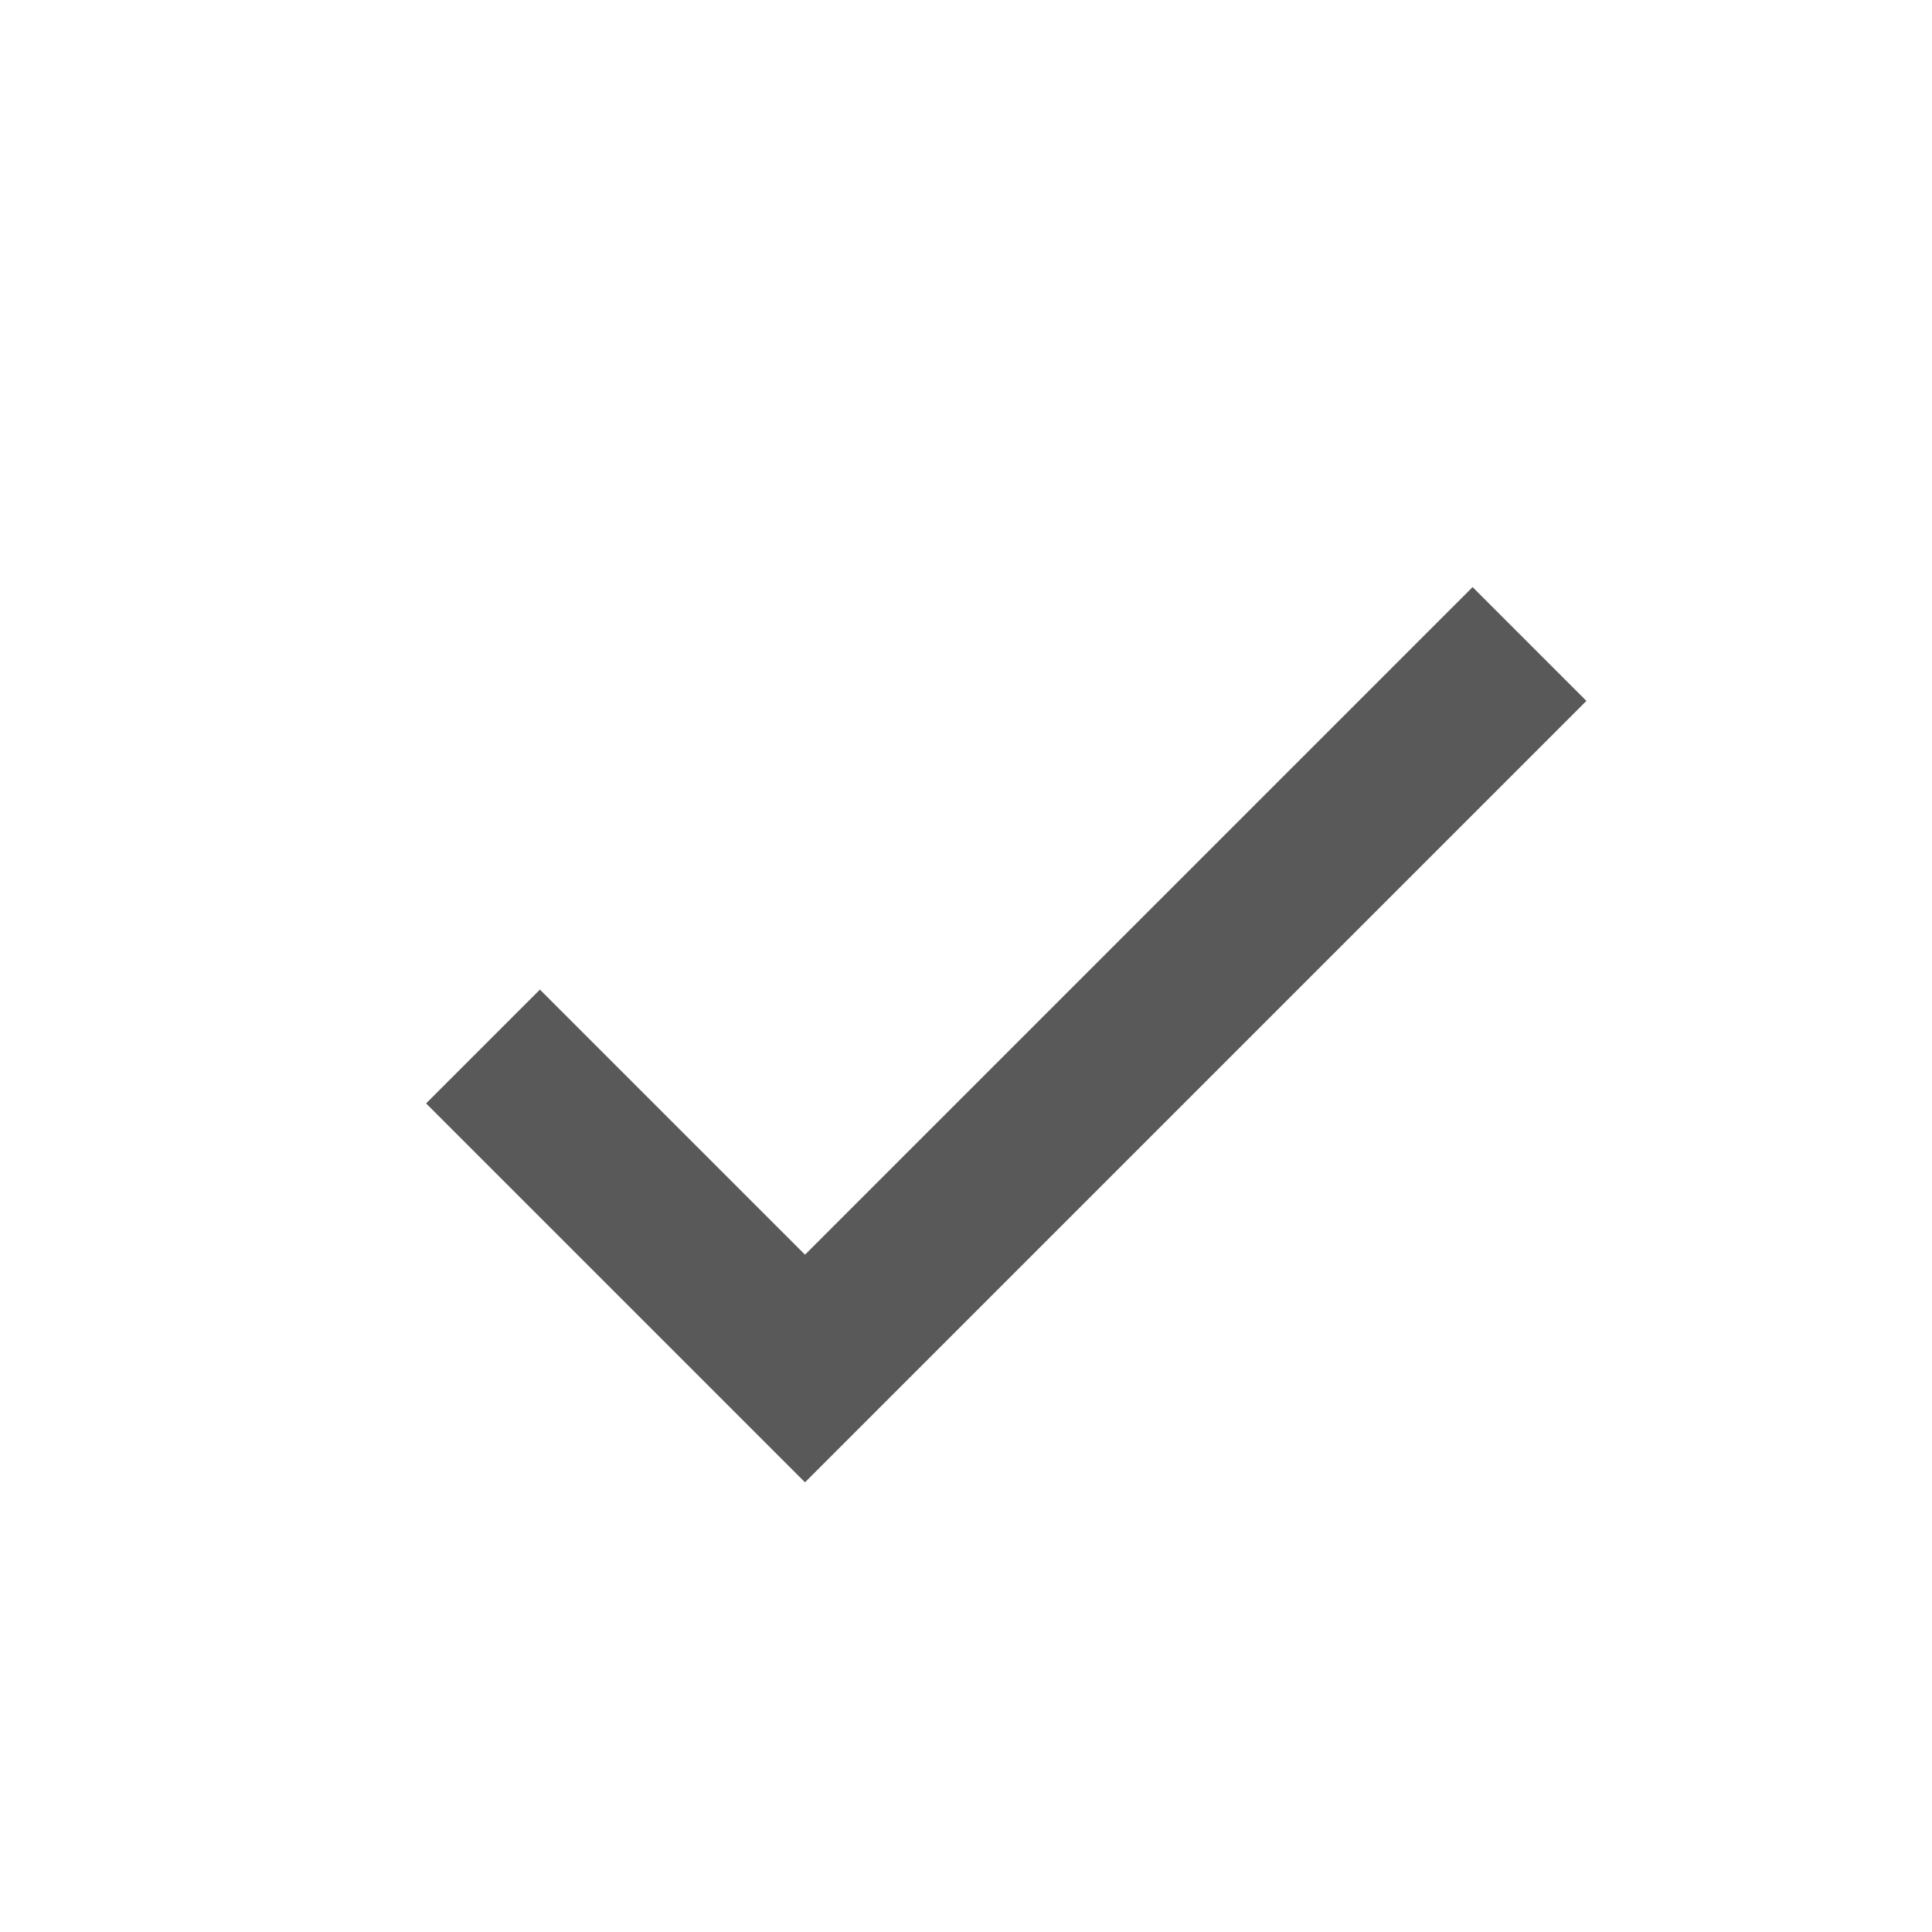
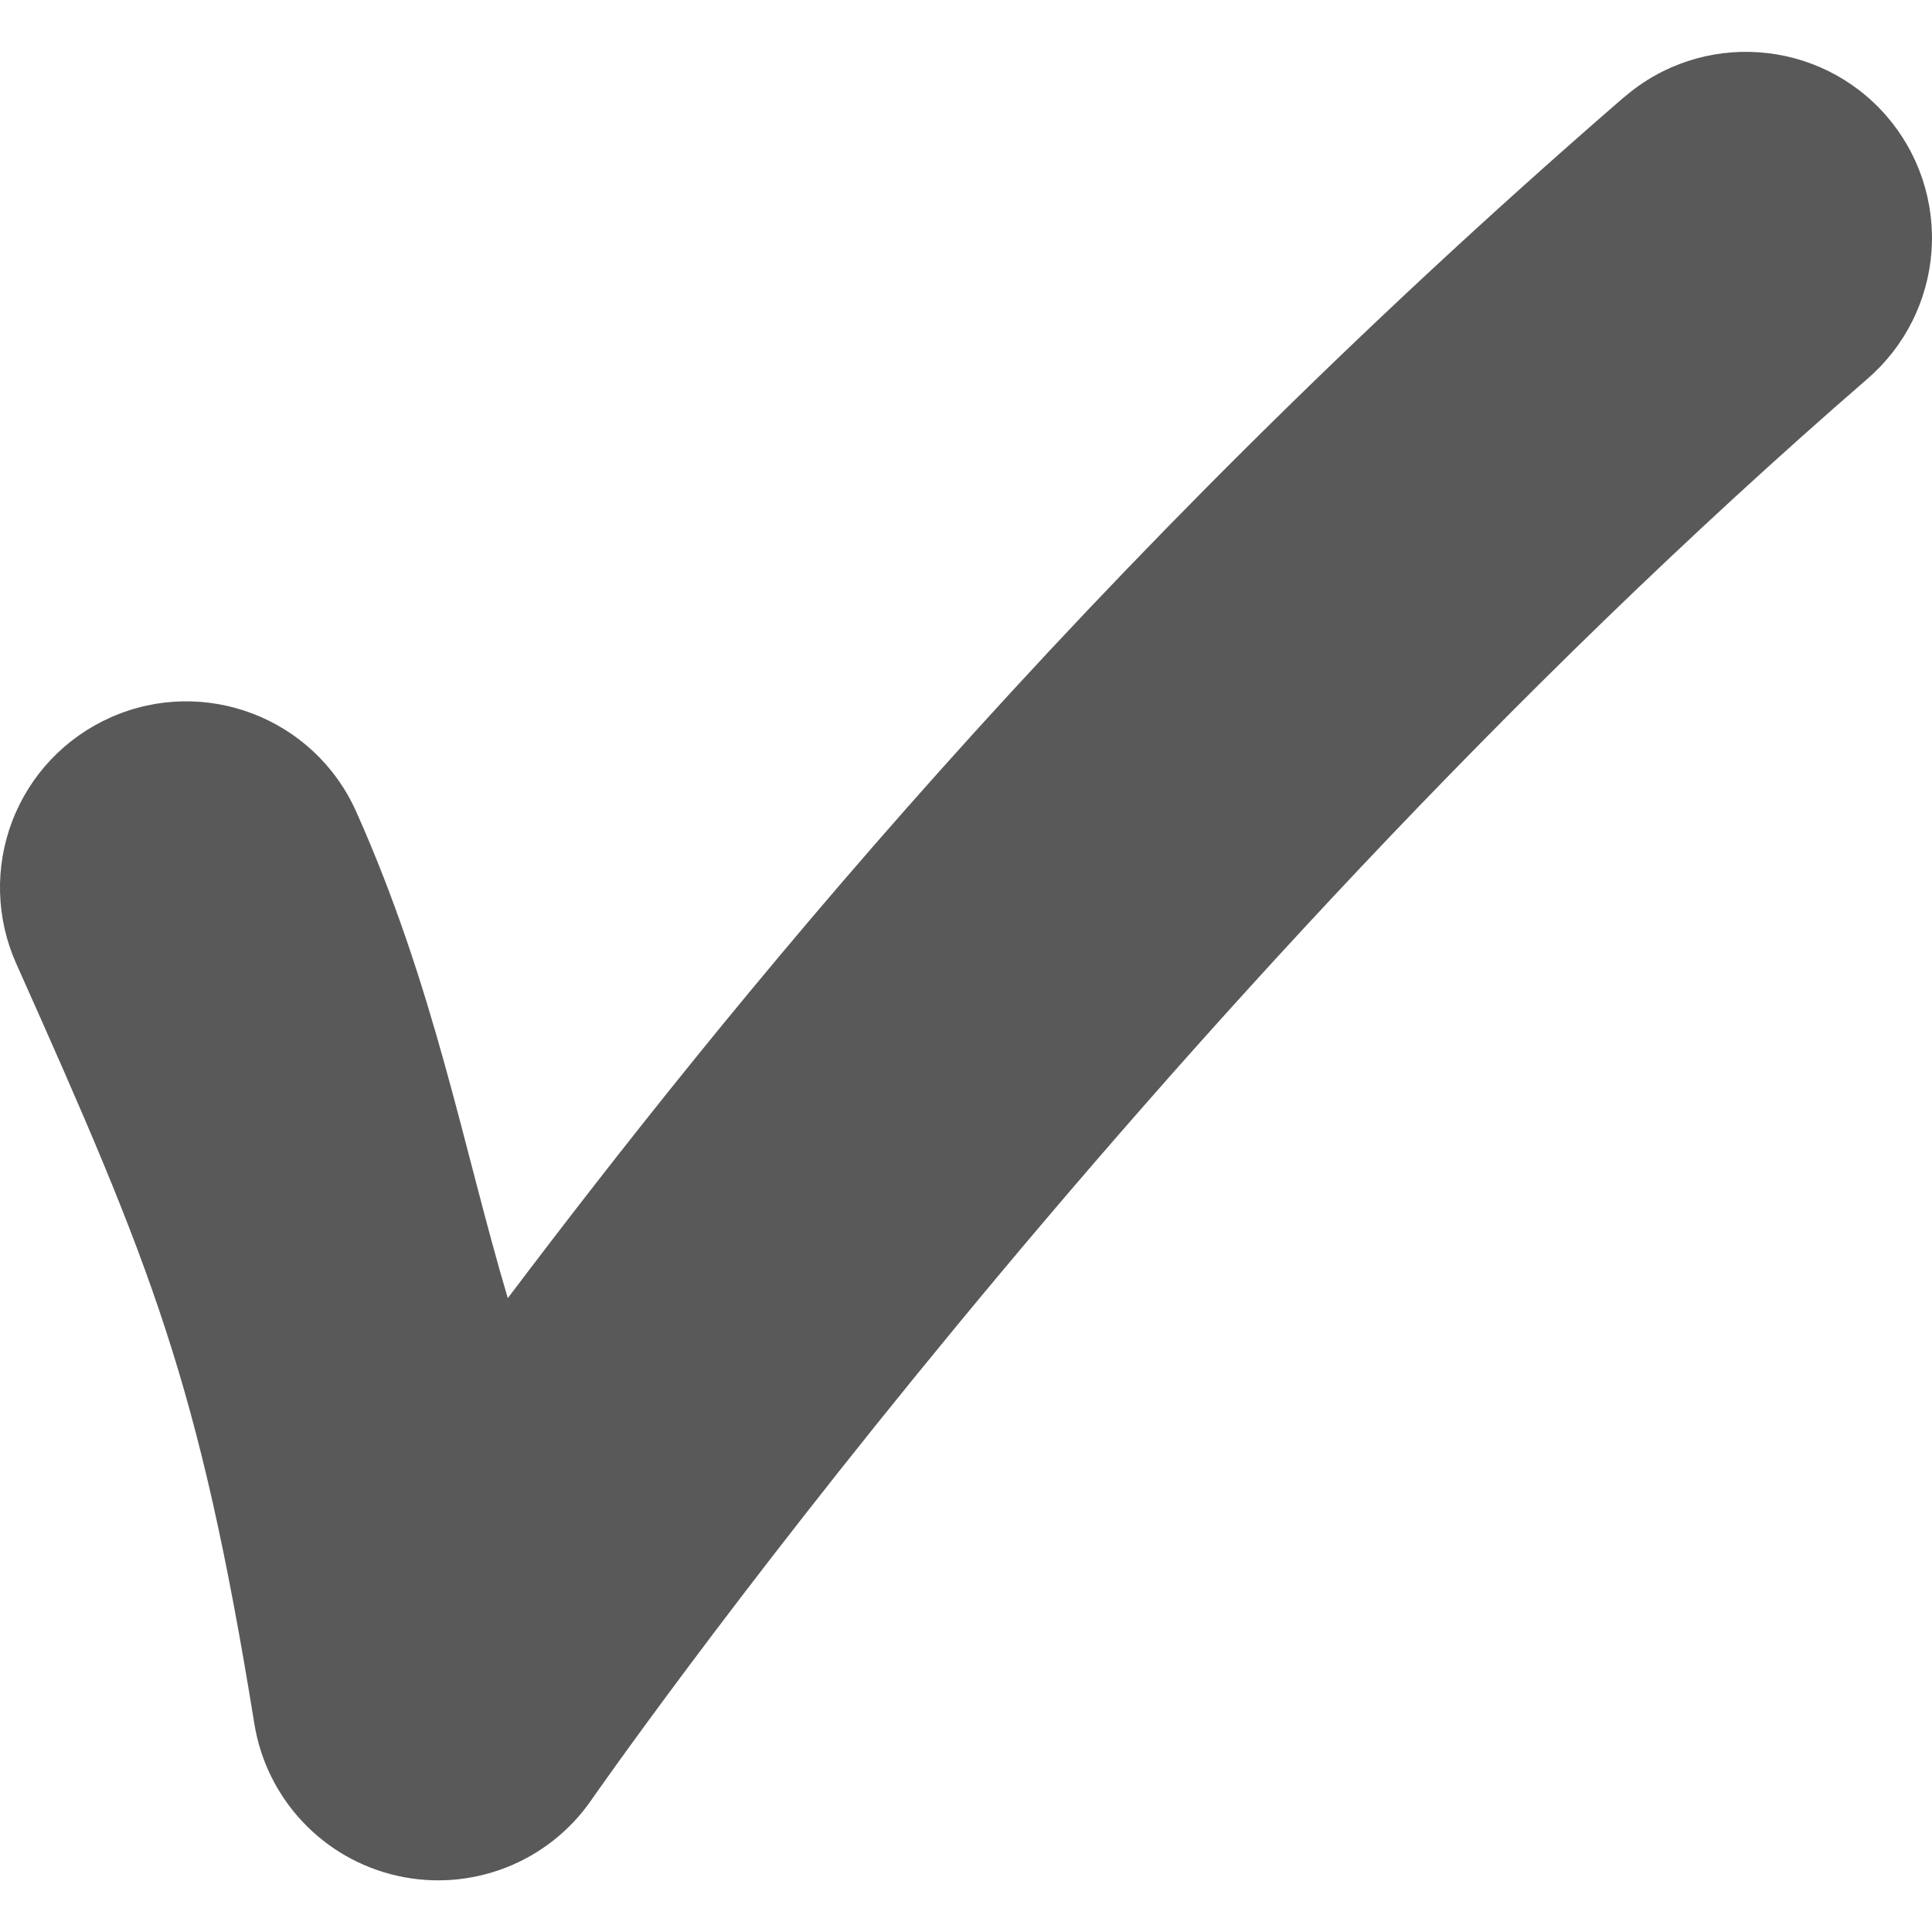
- <svg xmlns="http://www.w3.org/2000/svg" width="24" height="24" viewBox="0 0 24 24" style="fill: rgba(89, 89, 89, 1);transform: ;msFilter:;">
-   <path d="m10 15.586-3.293-3.293-1.414 1.414L10 18.414l9.707-9.707-1.414-1.414z" />
+ <svg xmlns="http://www.w3.org/2000/svg" width="24" height="24" viewBox="0 0 24 24" version="1.1" id="svg1">
+   <defs id="defs1" />
+   <g id="layer1" transform="translate(-1112)">
+     <path style="color:#000000;fill:#595959;fill-opacity:1;stroke-width:2.312;stroke-linecap:round;stroke-linejoin:round;-inkscape-stroke:none" d="m 1132.173,1.208 c -6.783,5.878 -11.222,11.422 -13.865,14.918 -0.555,-1.867 -0.906,-3.857 -1.883,-6.043 a 2.312,2.312 0 0 0 -3.053,-1.17 2.312,2.312 0 0 0 -1.17,3.058 c 1.686,3.773 2.269,5.184 2.958,9.444 a 2.313,2.313 0 0 0 4.187,0.944 c 0,0 6.826,-9.832 15.852,-17.654 a 2.312,2.312 0 0 0 0.235,-3.265 2.312,2.312 0 0 0 -3.261,-0.23 z" id="path22" />
+   </g>
</svg>
